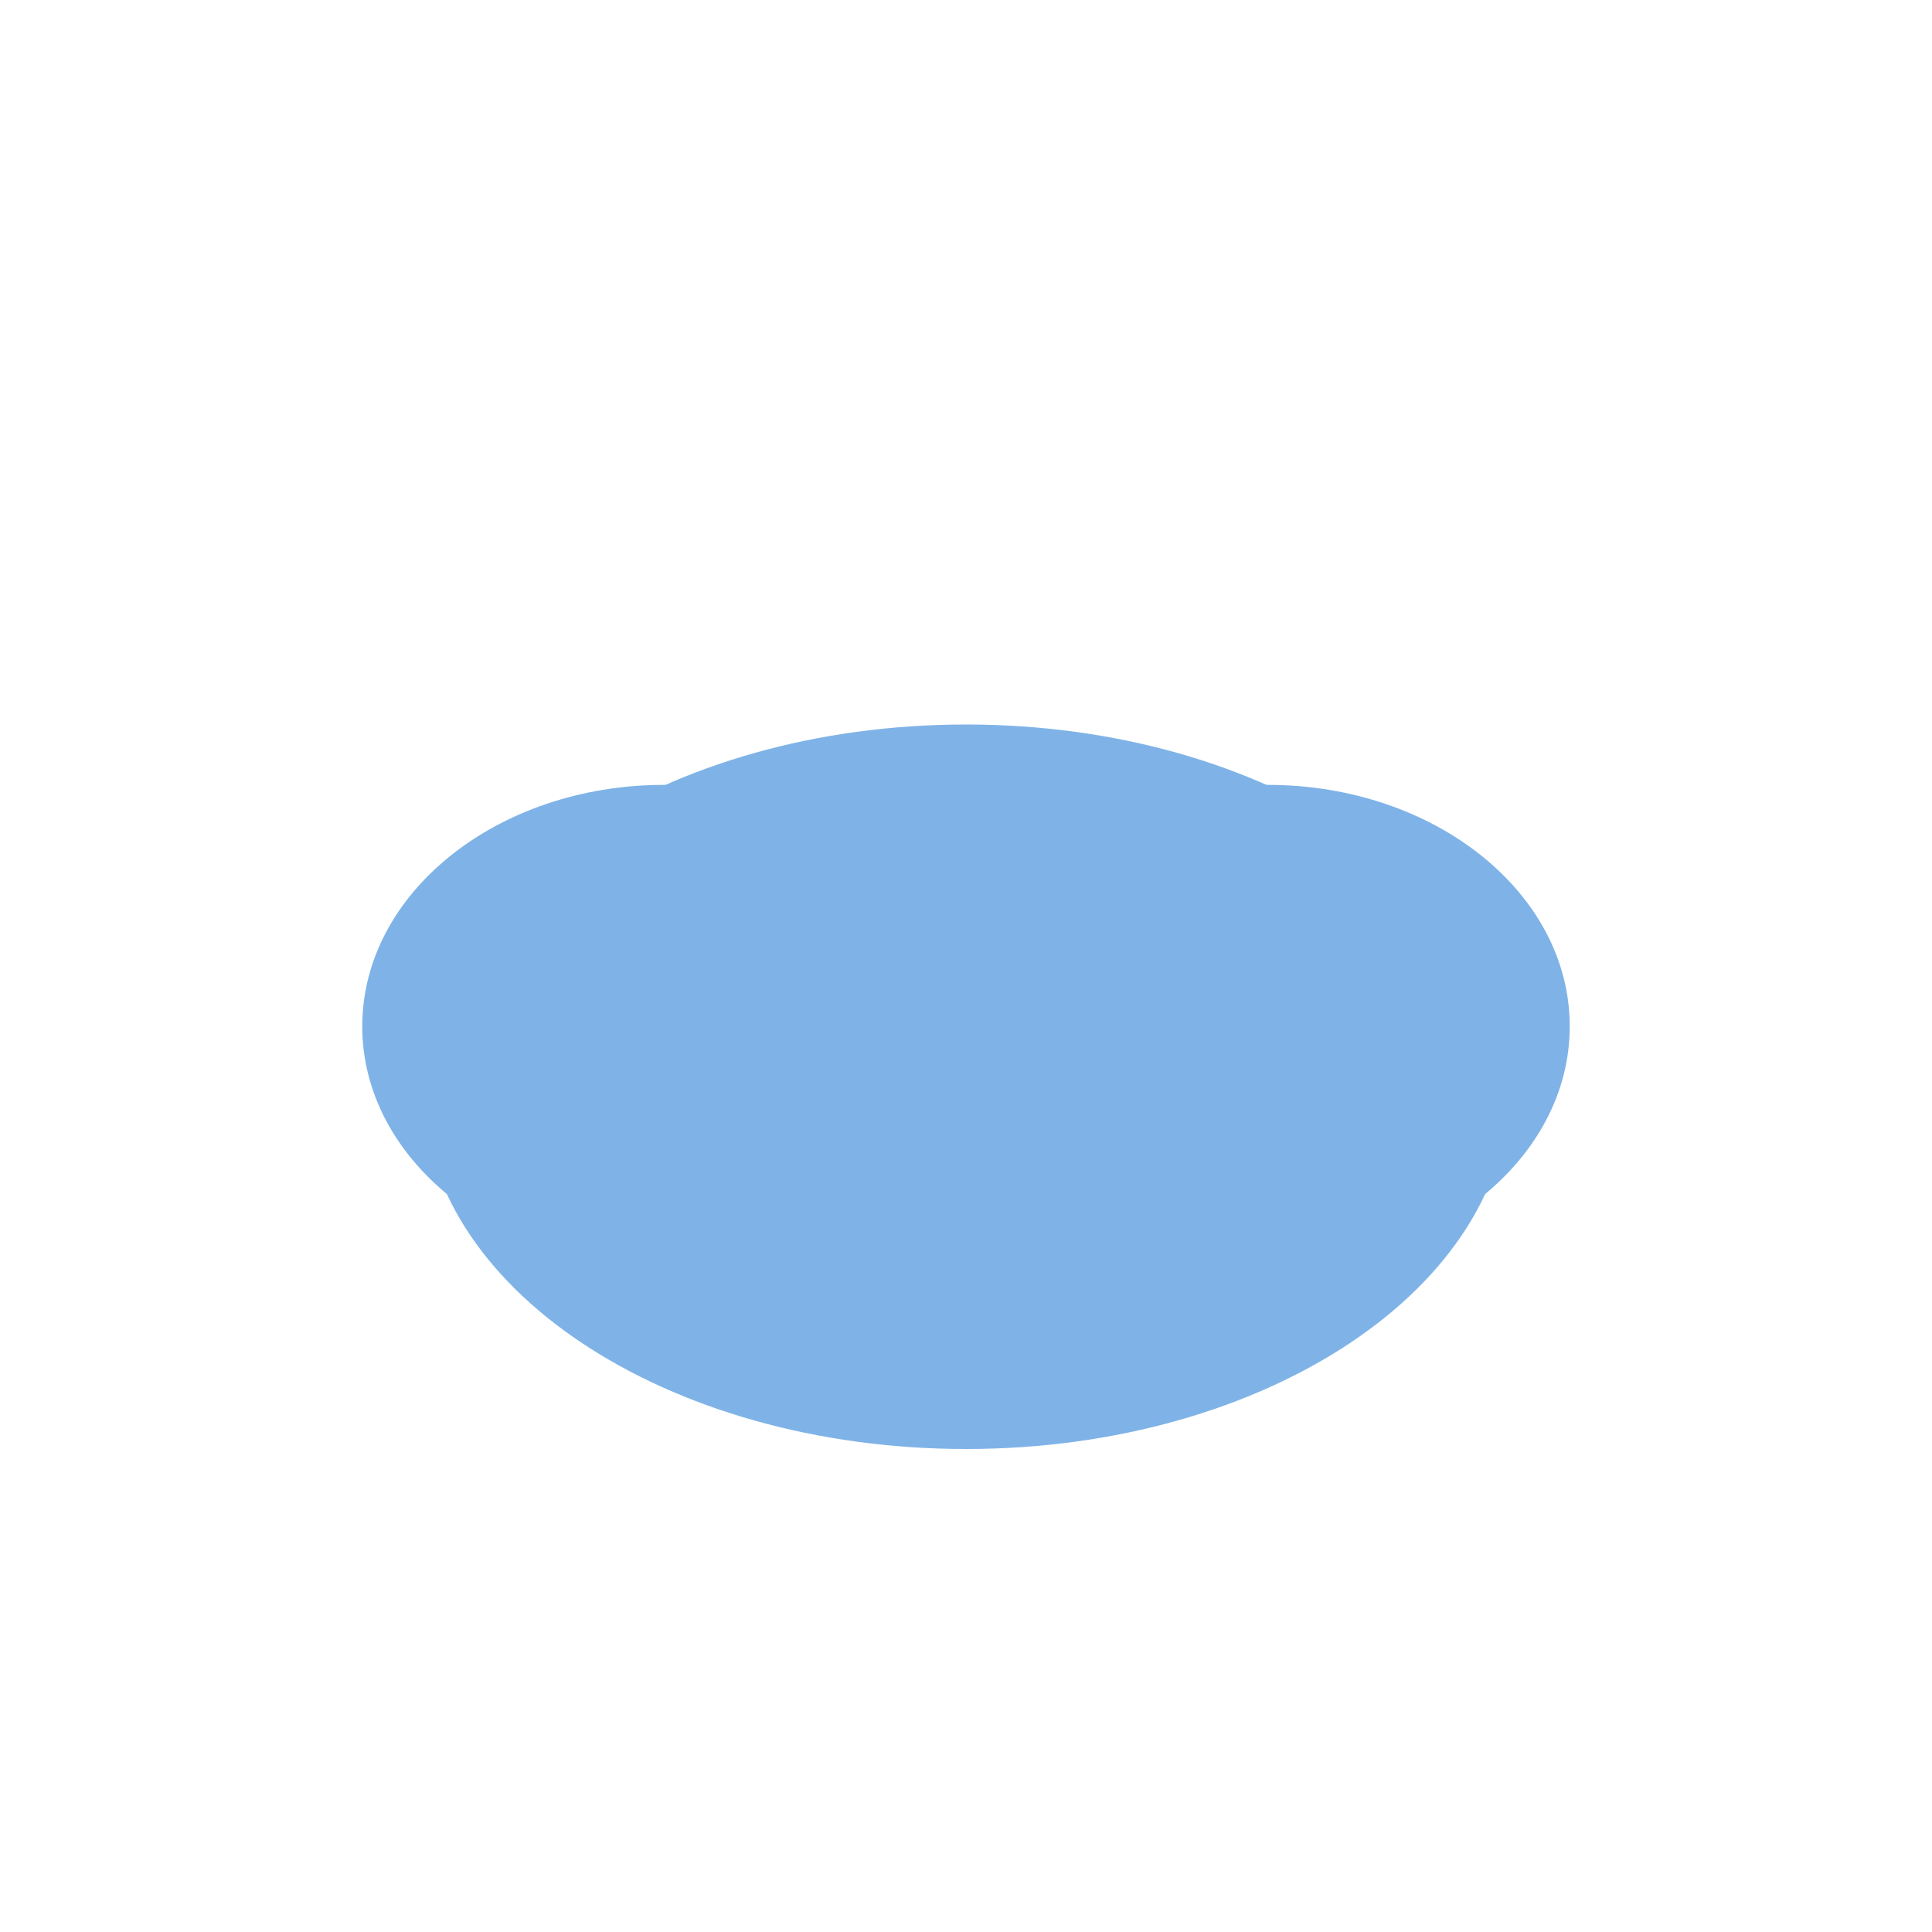
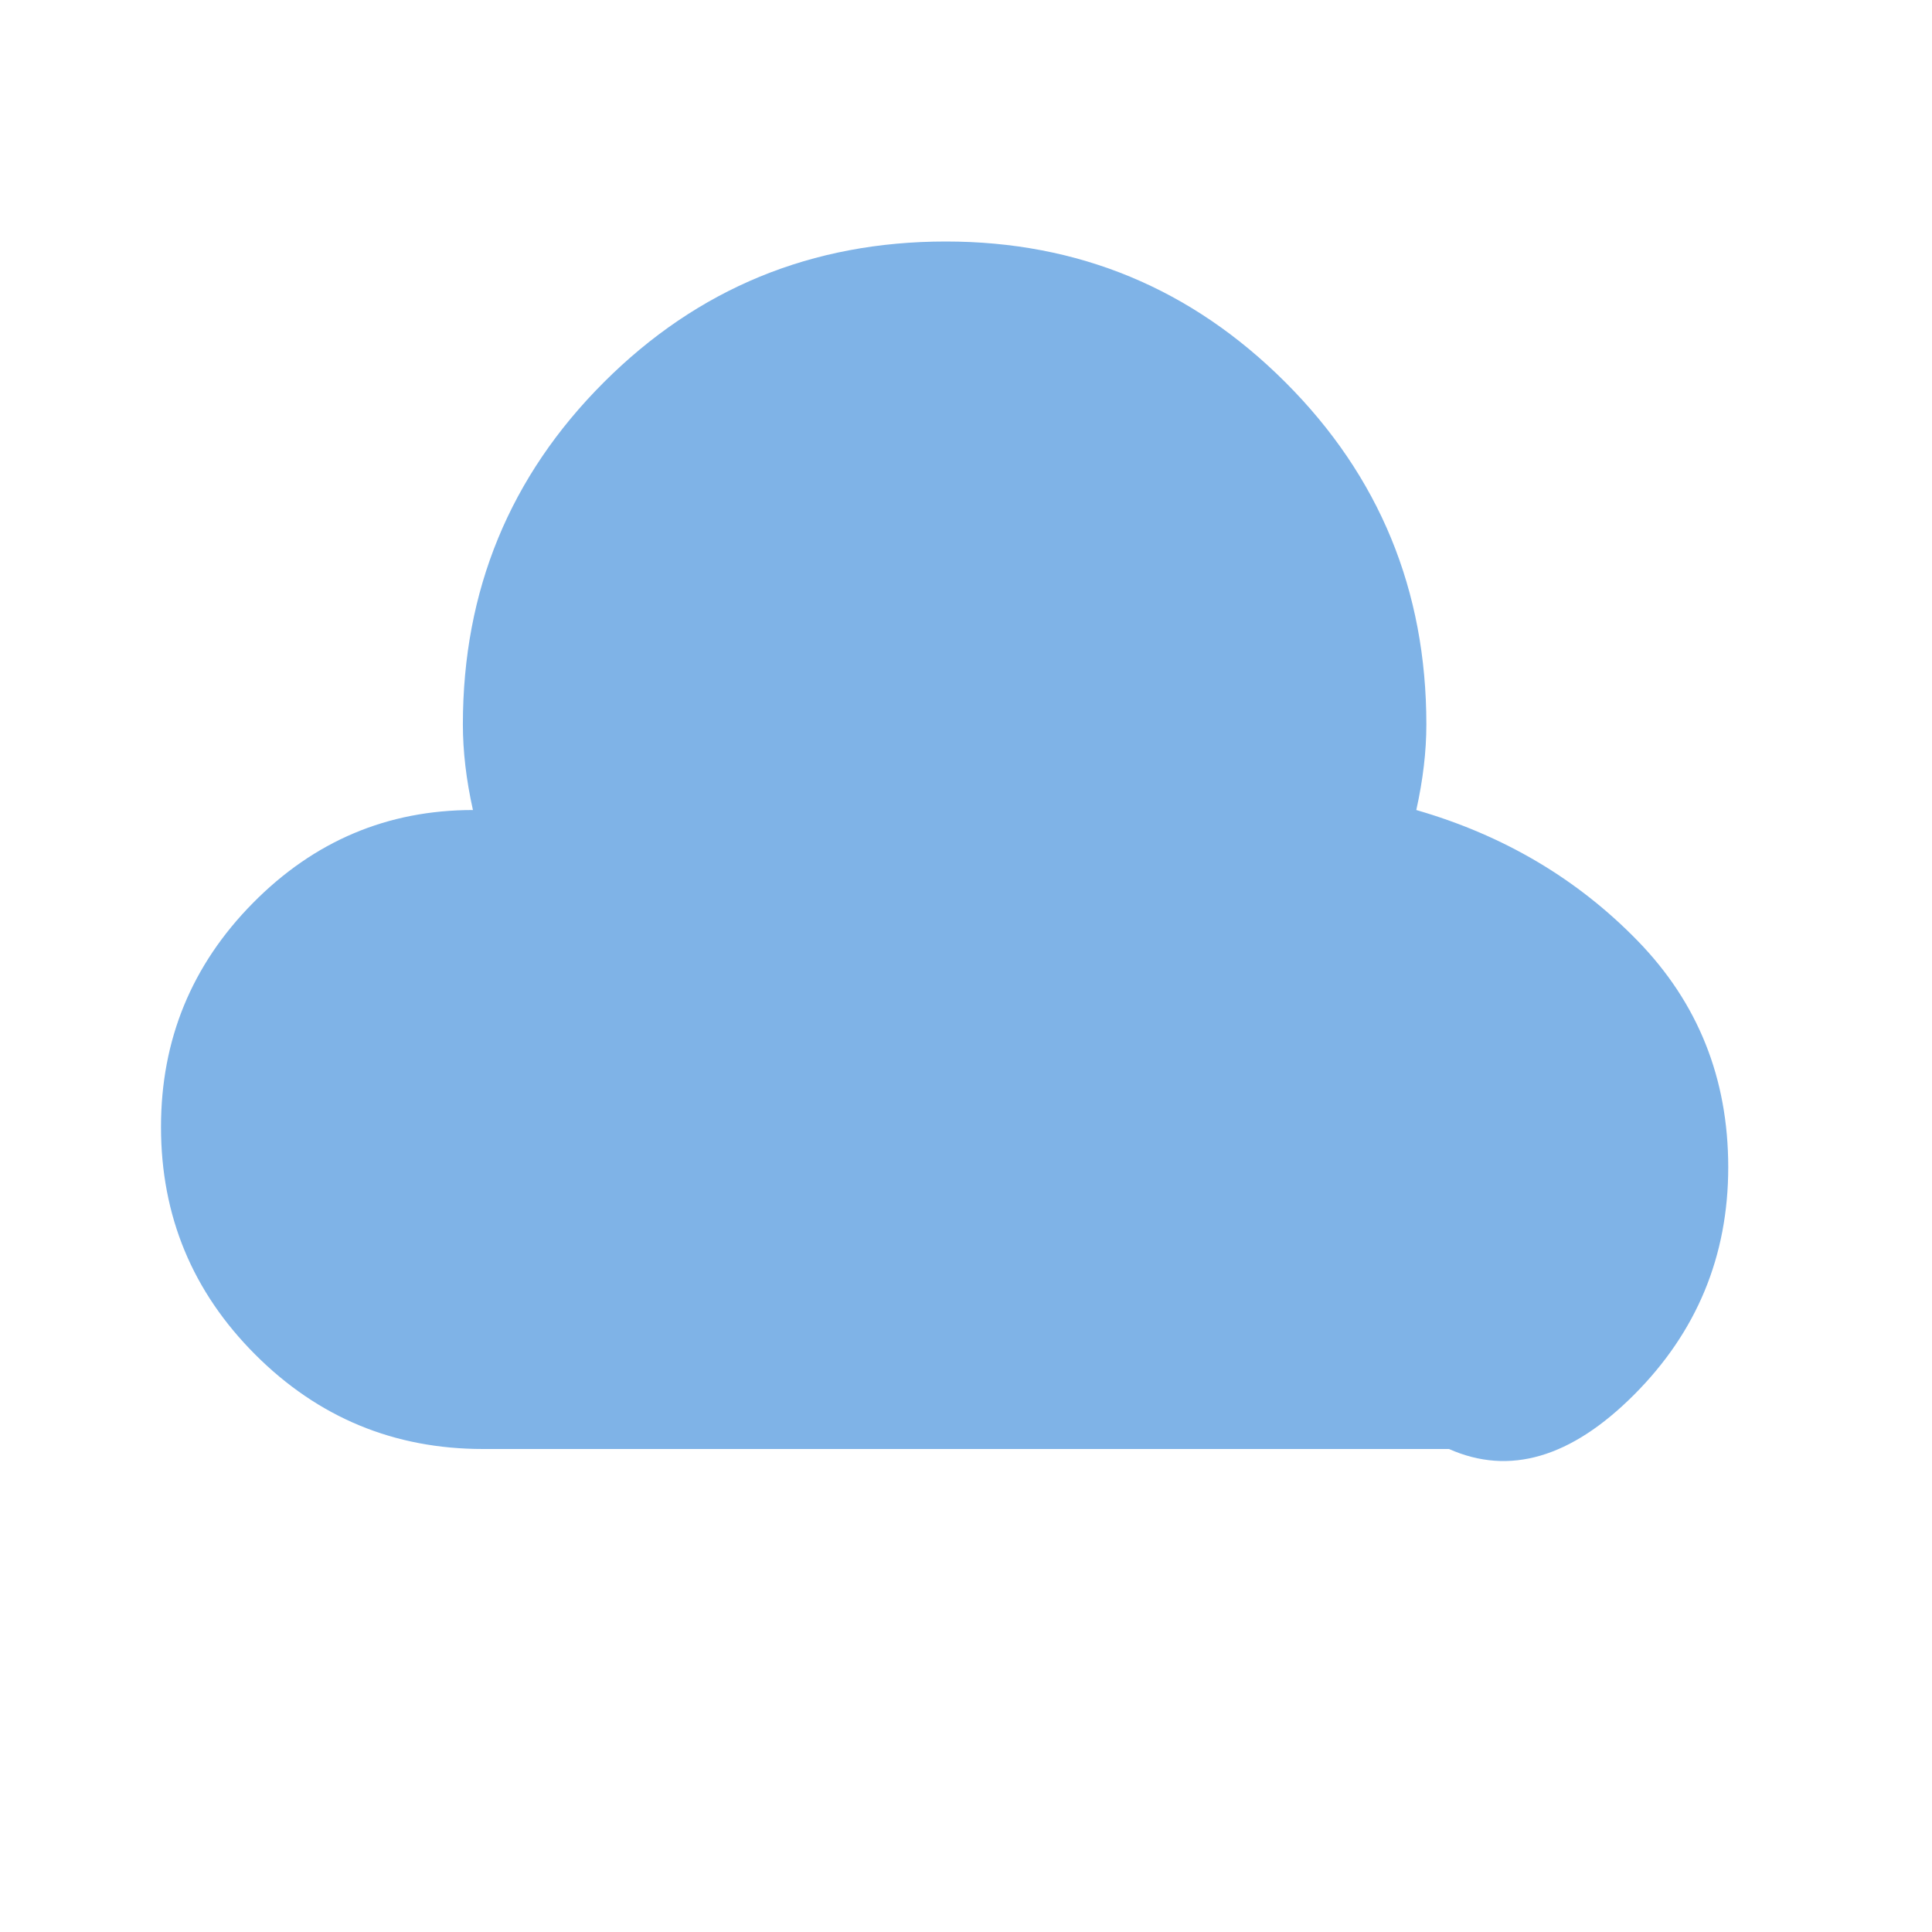
<svg xmlns="http://www.w3.org/2000/svg" viewBox="0 0 64 64" width="64" height="64">
-   <ellipse cx="32" cy="36" rx="18" ry="12" fill="#7fb3e7" />
-   <ellipse cx="22" cy="34" rx="10" ry="8" fill="#7fb3e7" />
-   <ellipse cx="42" cy="34" rx="10" ry="8" fill="#7fb3e7" />
-   <ellipse cx="28" cy="30" rx="7" ry="5" fill="#7fb3e7" />
-   <ellipse cx="36" cy="30" rx="7" ry="5" fill="#7fb3e7" />
+   <svg viewBox="0 0 768 768">
+     <path d="M192 576q-53 0-90.5-37.5T64 448q0-52 36.5-89T188 322q-4-18-4-34 0-80 56-136t136-56q79 0 135 56t56 136q0 16-4 34 52 15 88 52t36 90q0 53-37.5 90.5T576 576H192z" fill="#7fb3e7" />
+   </svg>
</svg>
